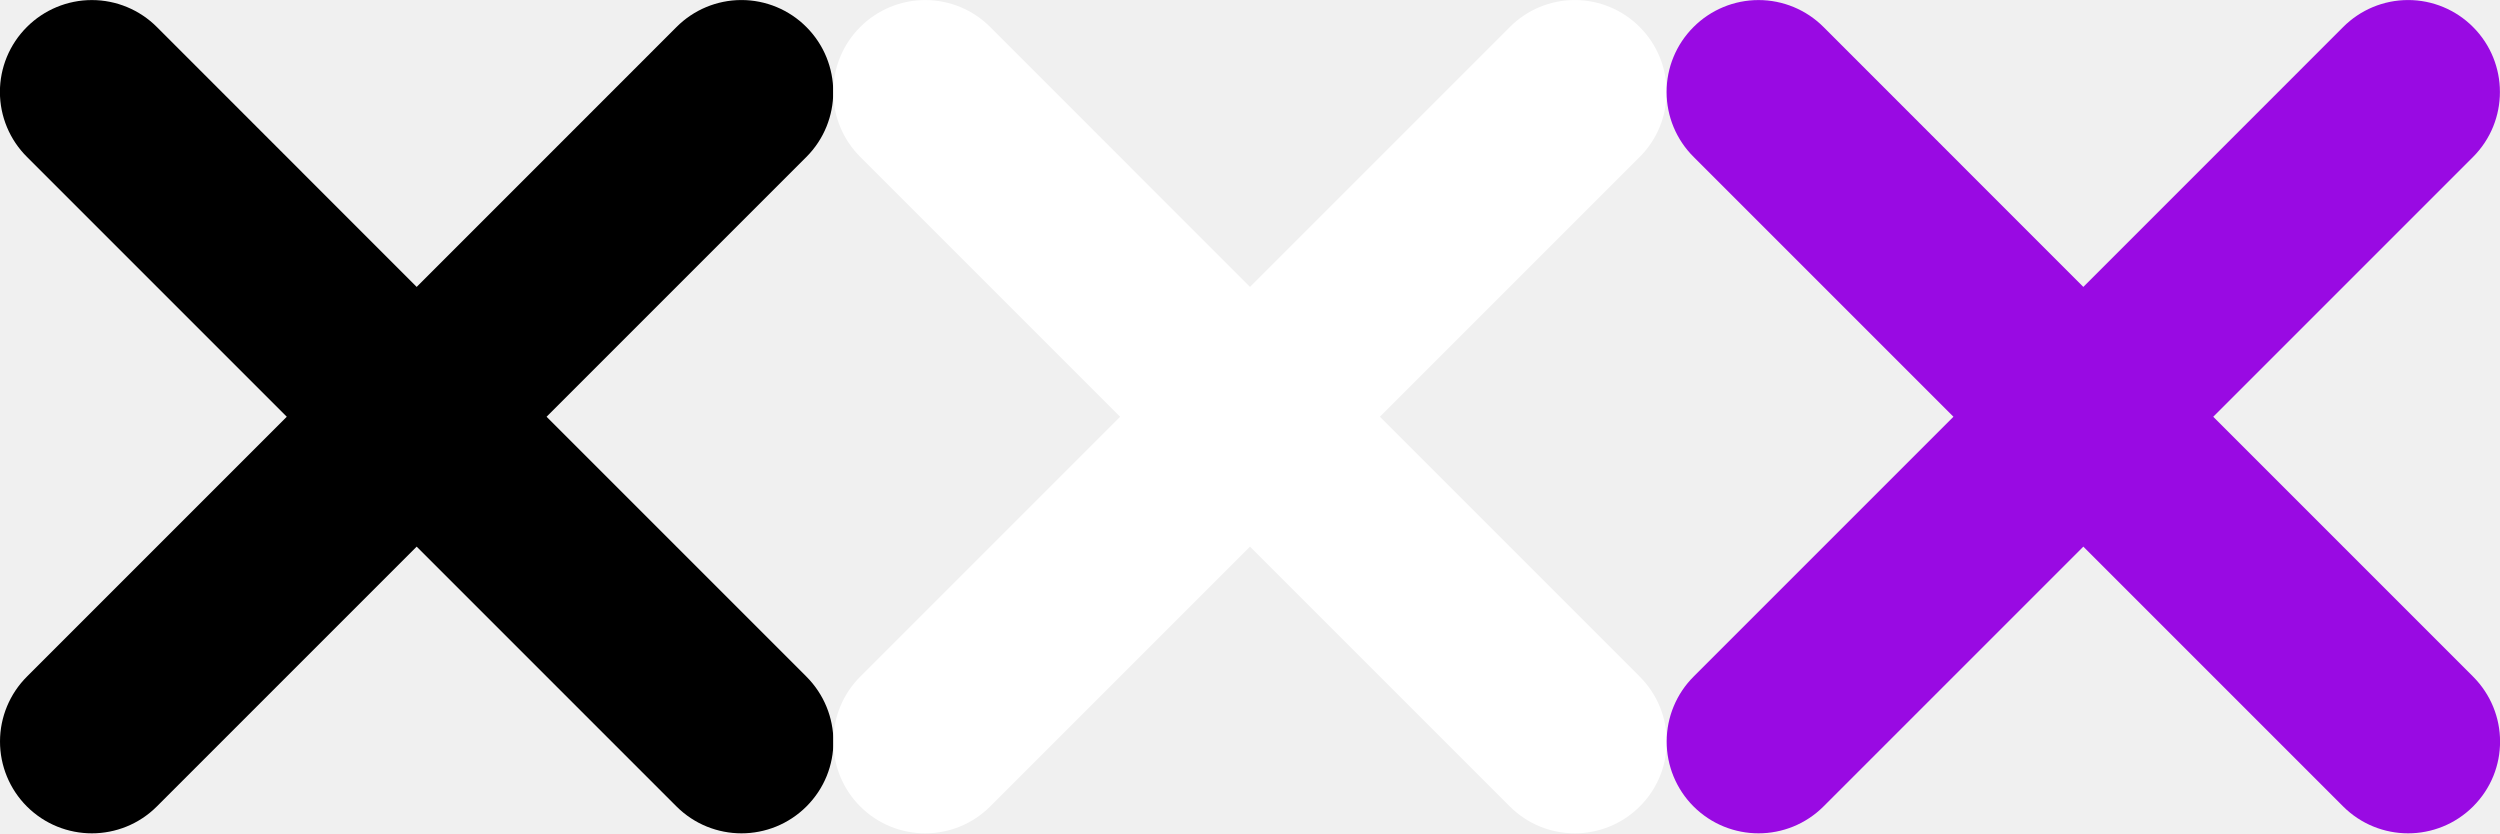
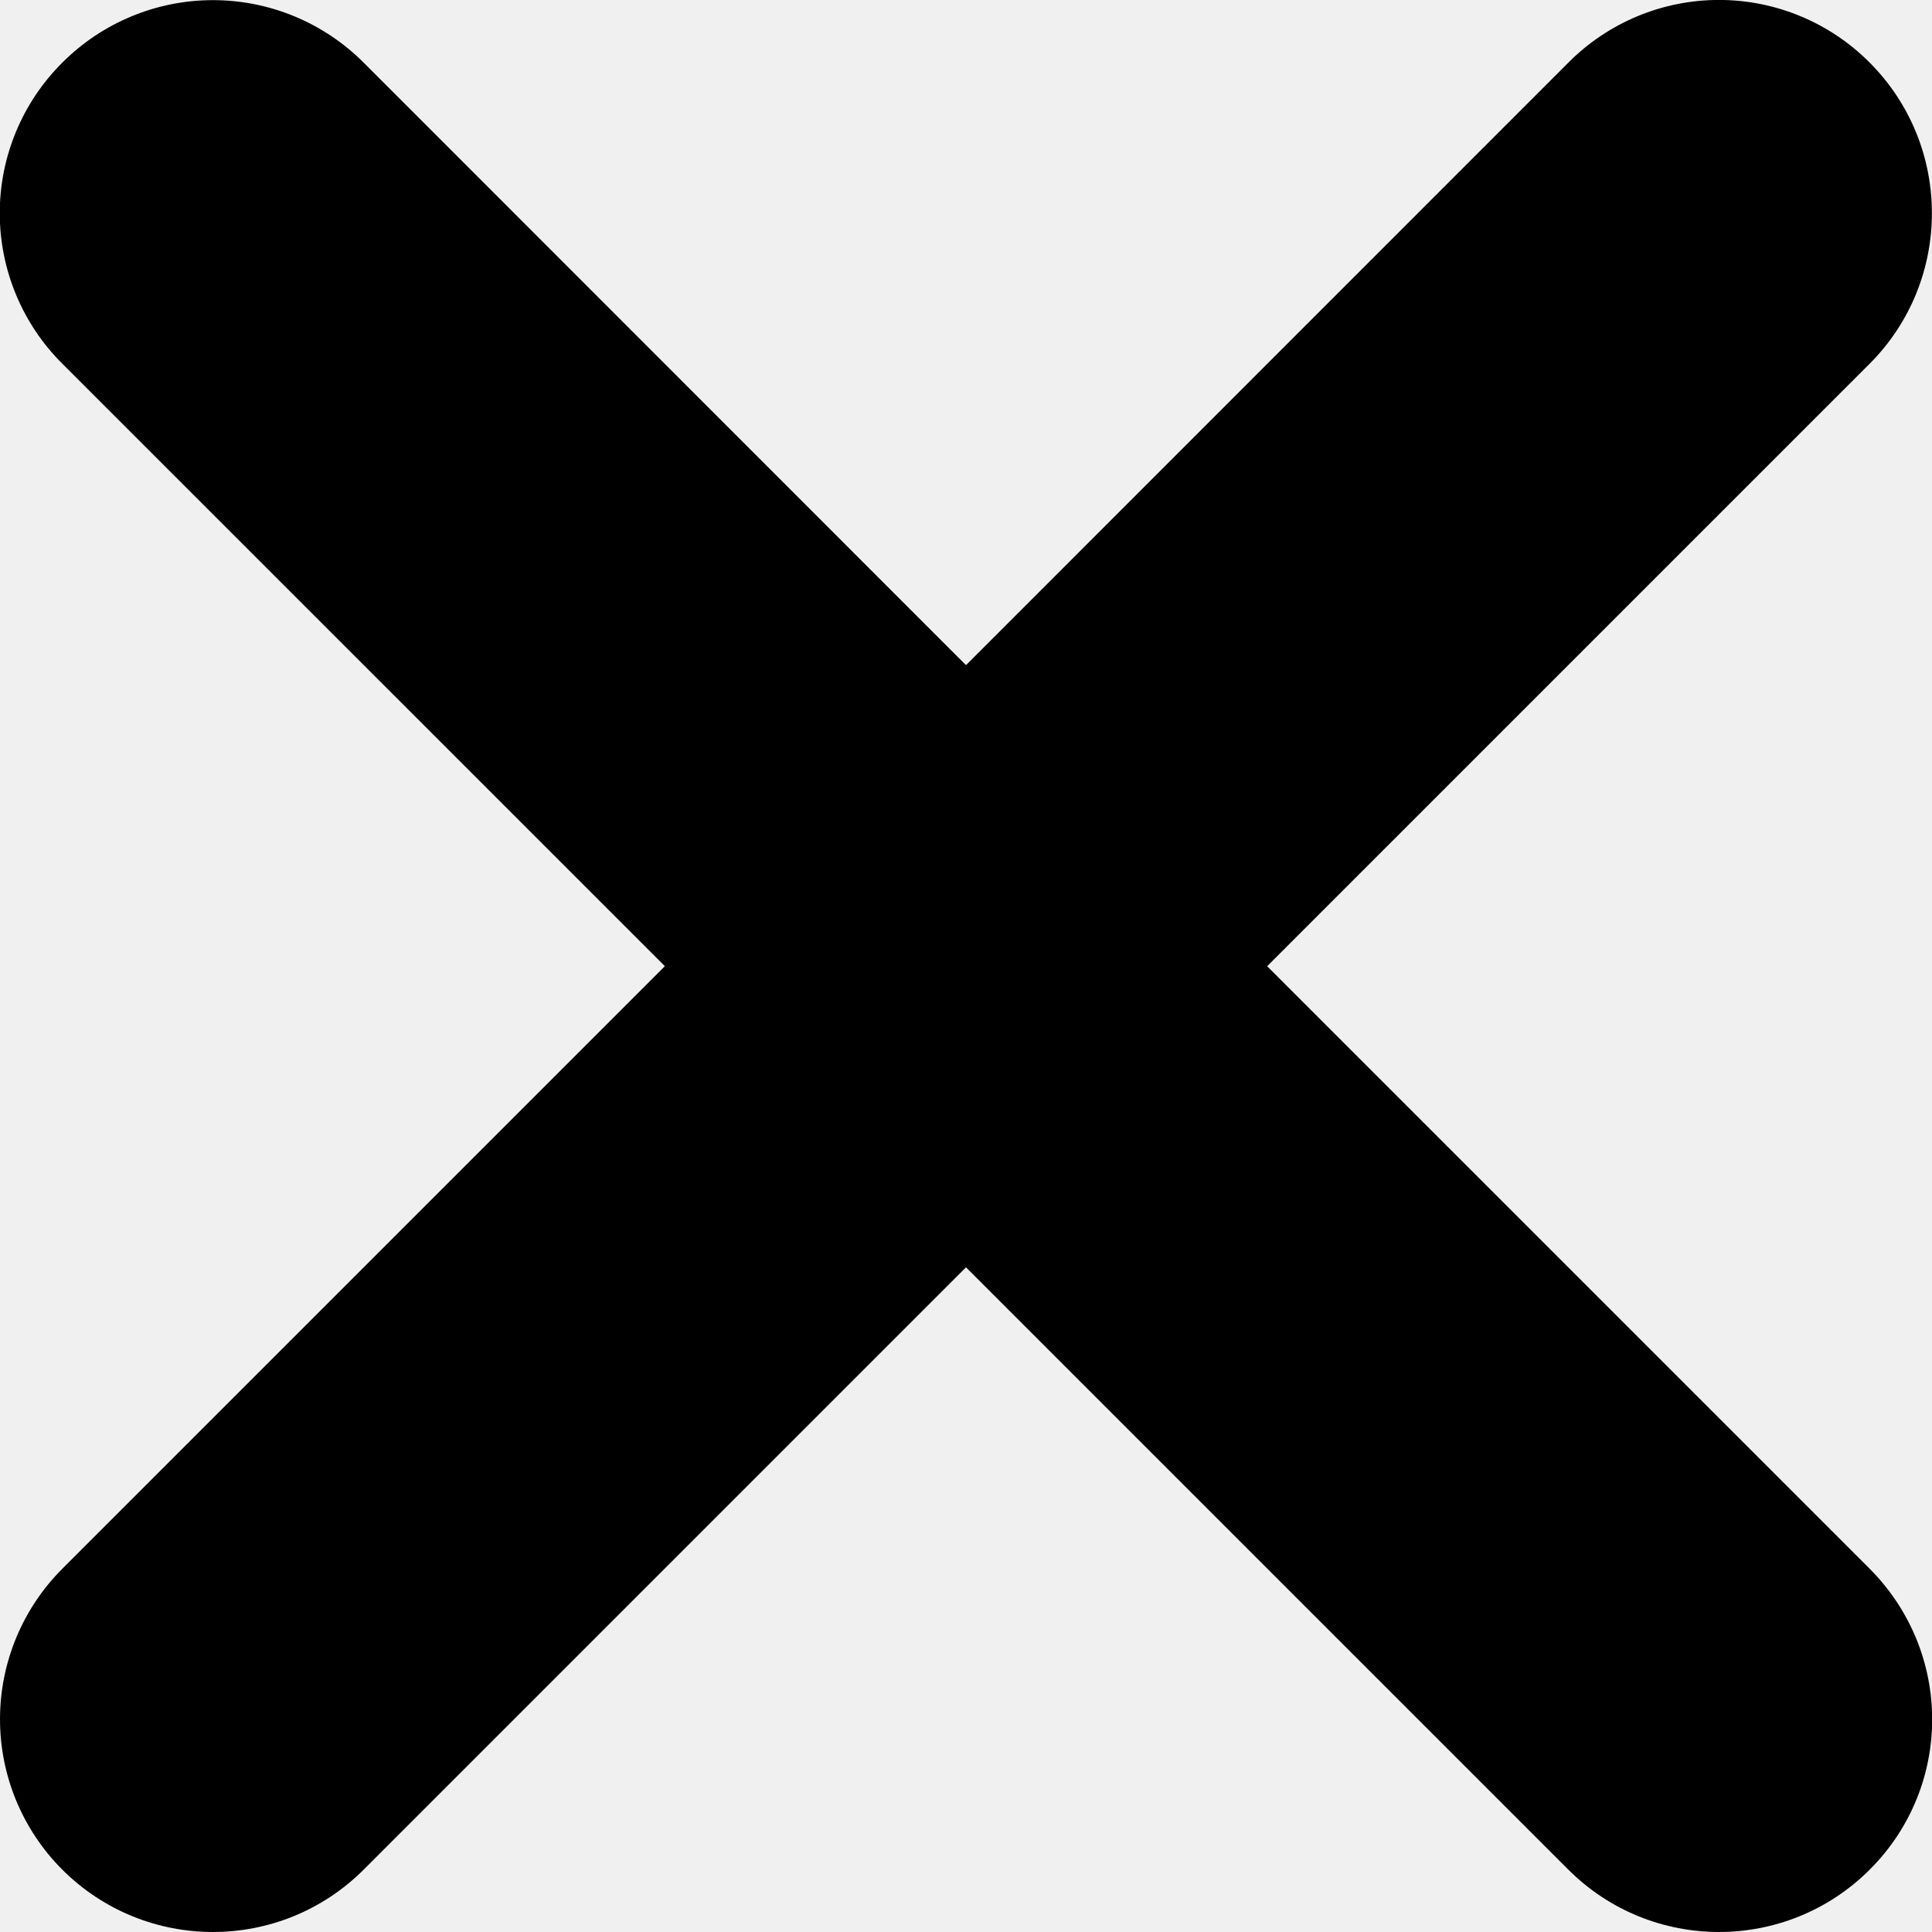
- <svg xmlns="http://www.w3.org/2000/svg" xmlns:xlink="http://www.w3.org/1999/xlink" viewBox="0 0 63 21">
-   <defs>
-     <path id="a" d="M25.773 22.502l6.546 6.546c.907.907.912 2.366.005 3.273a2.318 2.318 0 0 1-3.278 0L22.5 25.775l-6.546 6.546a2.318 2.318 0 0 1-3.278 0 2.313 2.313 0 0 1 .005-3.273l6.546-6.546-6.546-6.546a2.309 2.309 0 0 1-.005-3.274 2.314 2.314 0 0 1 3.278 0L22.5 19.23l6.546-6.547a2.309 2.309 0 0 1 3.273-.004 2.318 2.318 0 0 1 0 3.278l-6.546 6.546z" />
-   </defs>
-   <use fill-rule="evenodd" transform="translate(-12 -12)" xlink:href="#a" />
-   <use fill="#fff" fill-rule="evenodd" transform="translate(9 -12)" xlink:href="#a" />
-   <use fill="#990AE3" fill-rule="evenodd" transform="translate(30 -12)" xlink:href="#a" />
+ <svg xmlns="http://www.w3.org/2000/svg" viewBox="0 0 21 21">
+   <path fill-rule="evenodd" d="M13.773 10.502l6.546 6.546c.907.907.912 2.366.005 3.273a2.318 2.318 0 0 1-3.278 0L10.5 13.775l-6.546 6.546a2.318 2.318 0 0 1-3.278 0 2.313 2.313 0 0 1 .005-3.273l6.546-6.546L.68 3.956A2.309 2.309 0 0 1 .676.682a2.314 2.314 0 0 1 3.278 0L10.5 7.23 17.046.682A2.309 2.309 0 0 1 20.32.678a2.318 2.318 0 0 1 0 3.278l-6.546 6.546z" />
</svg>
